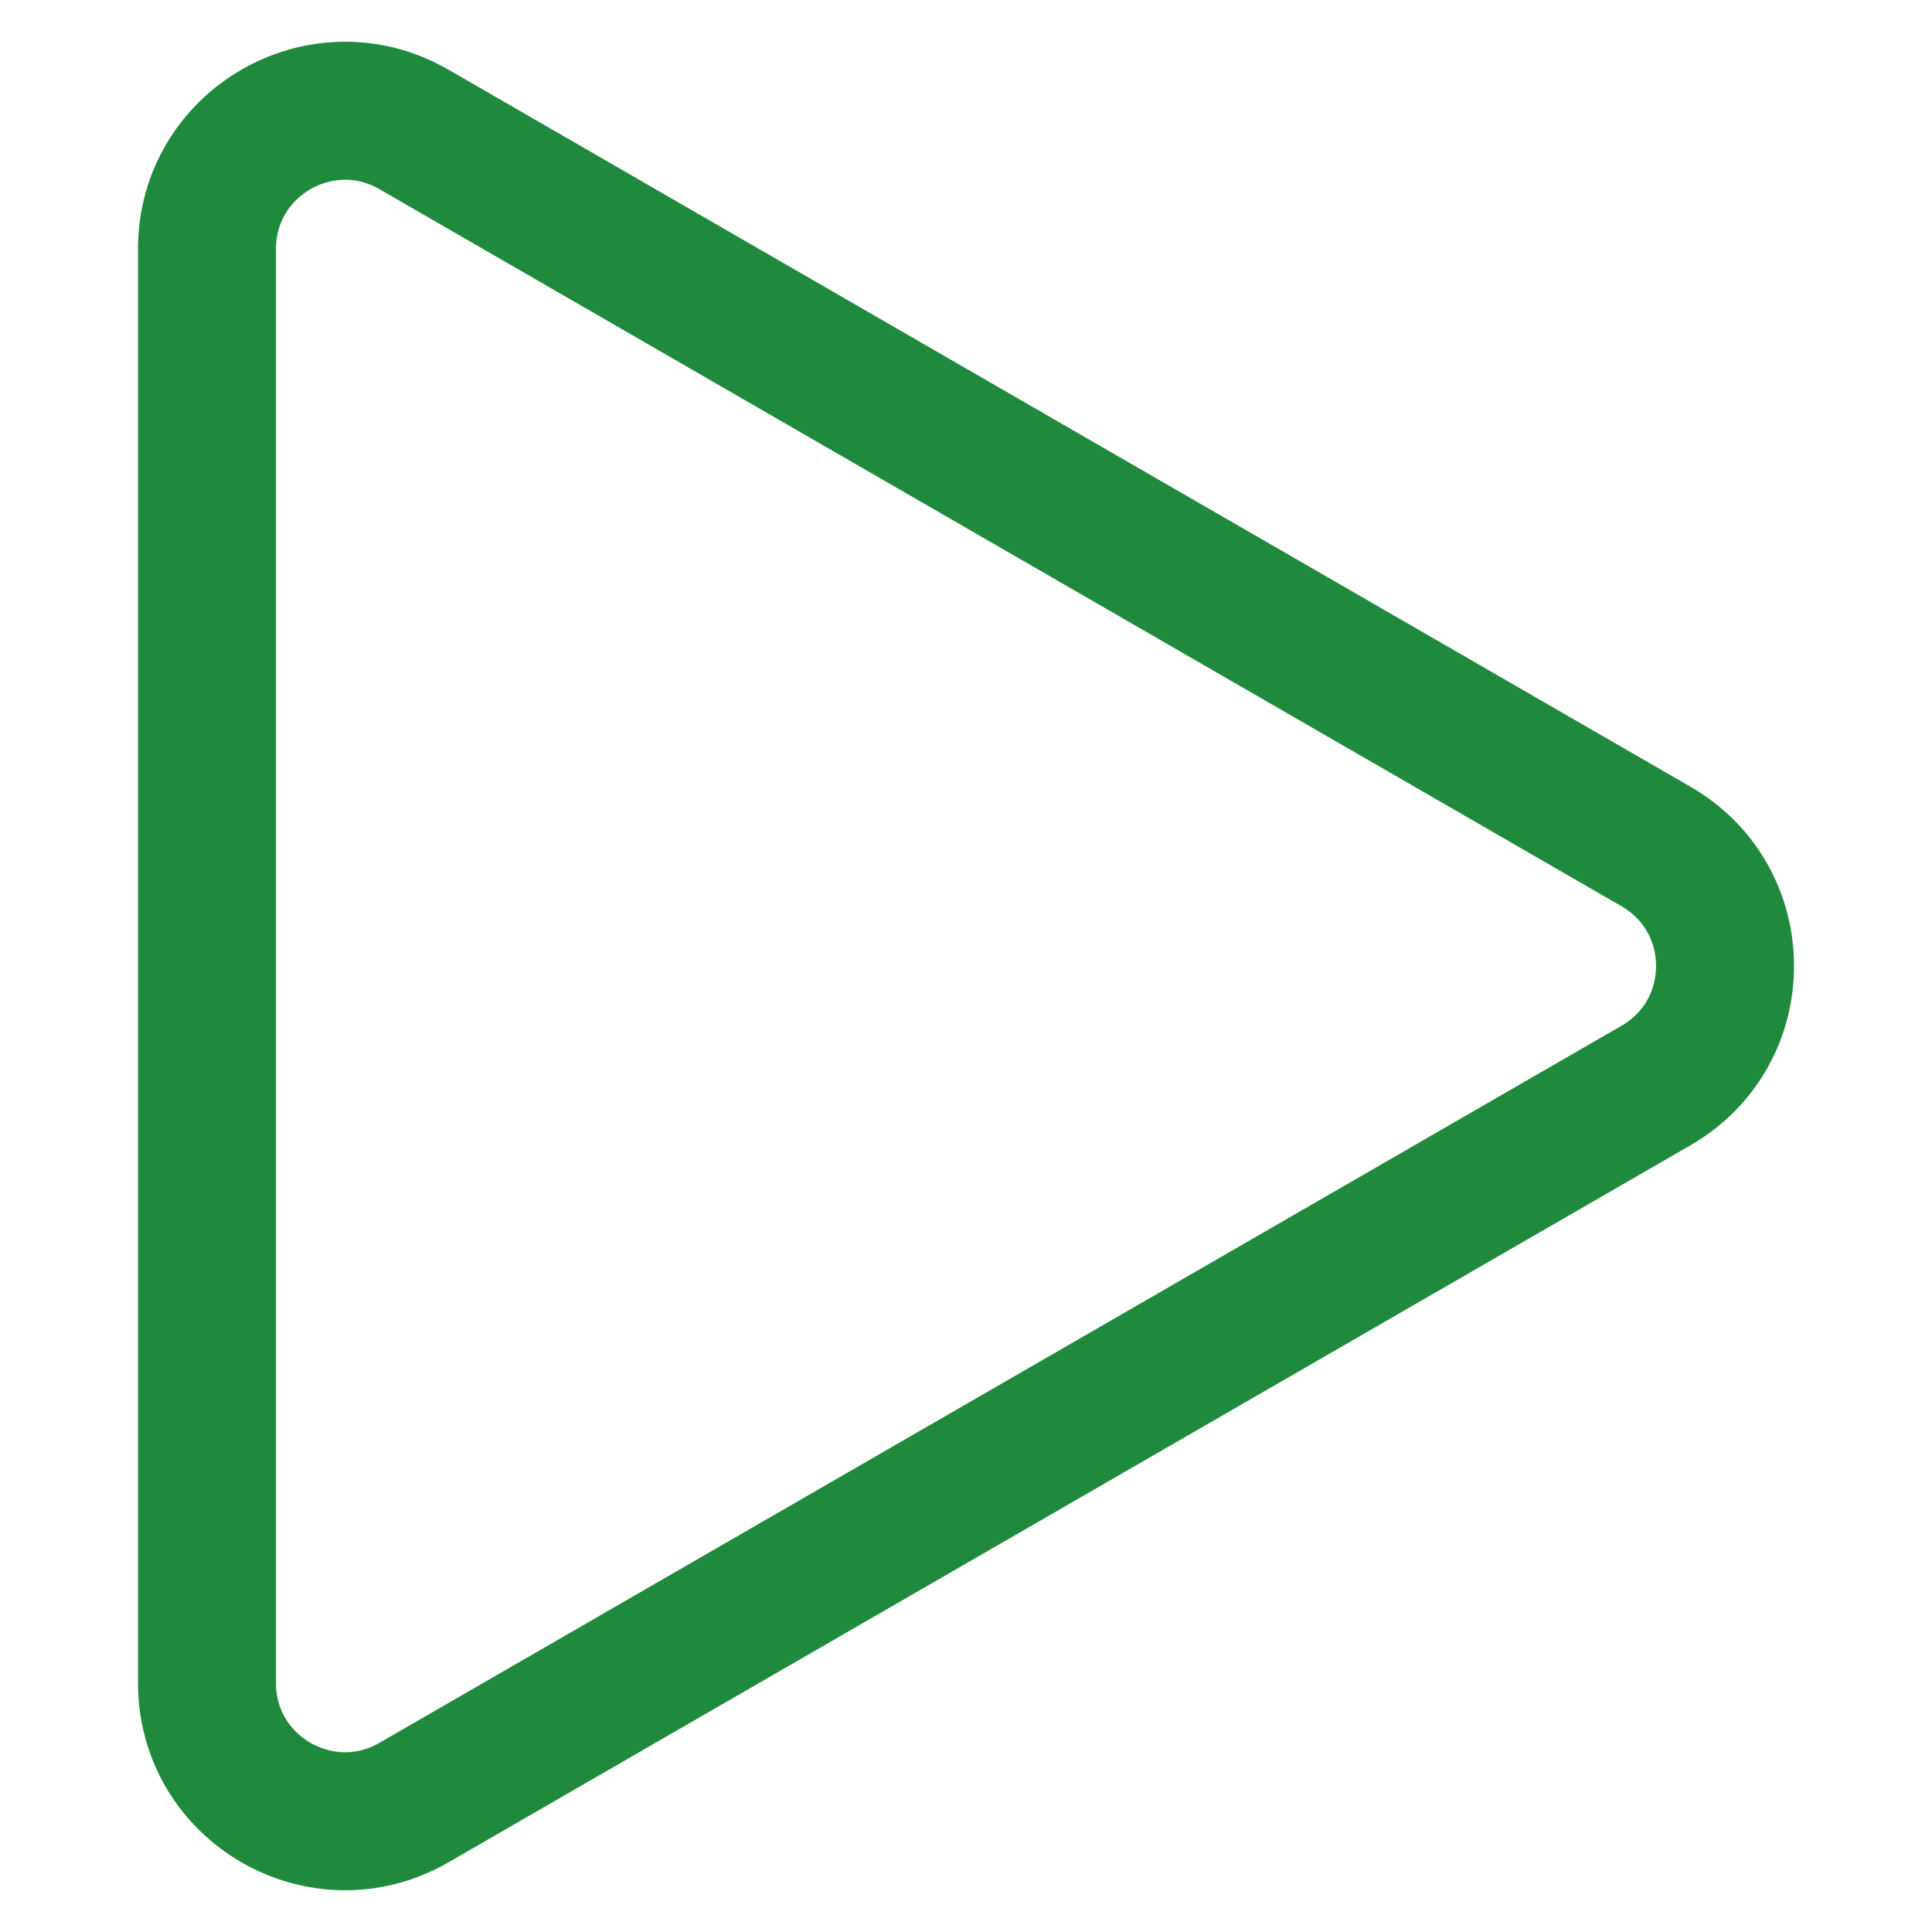
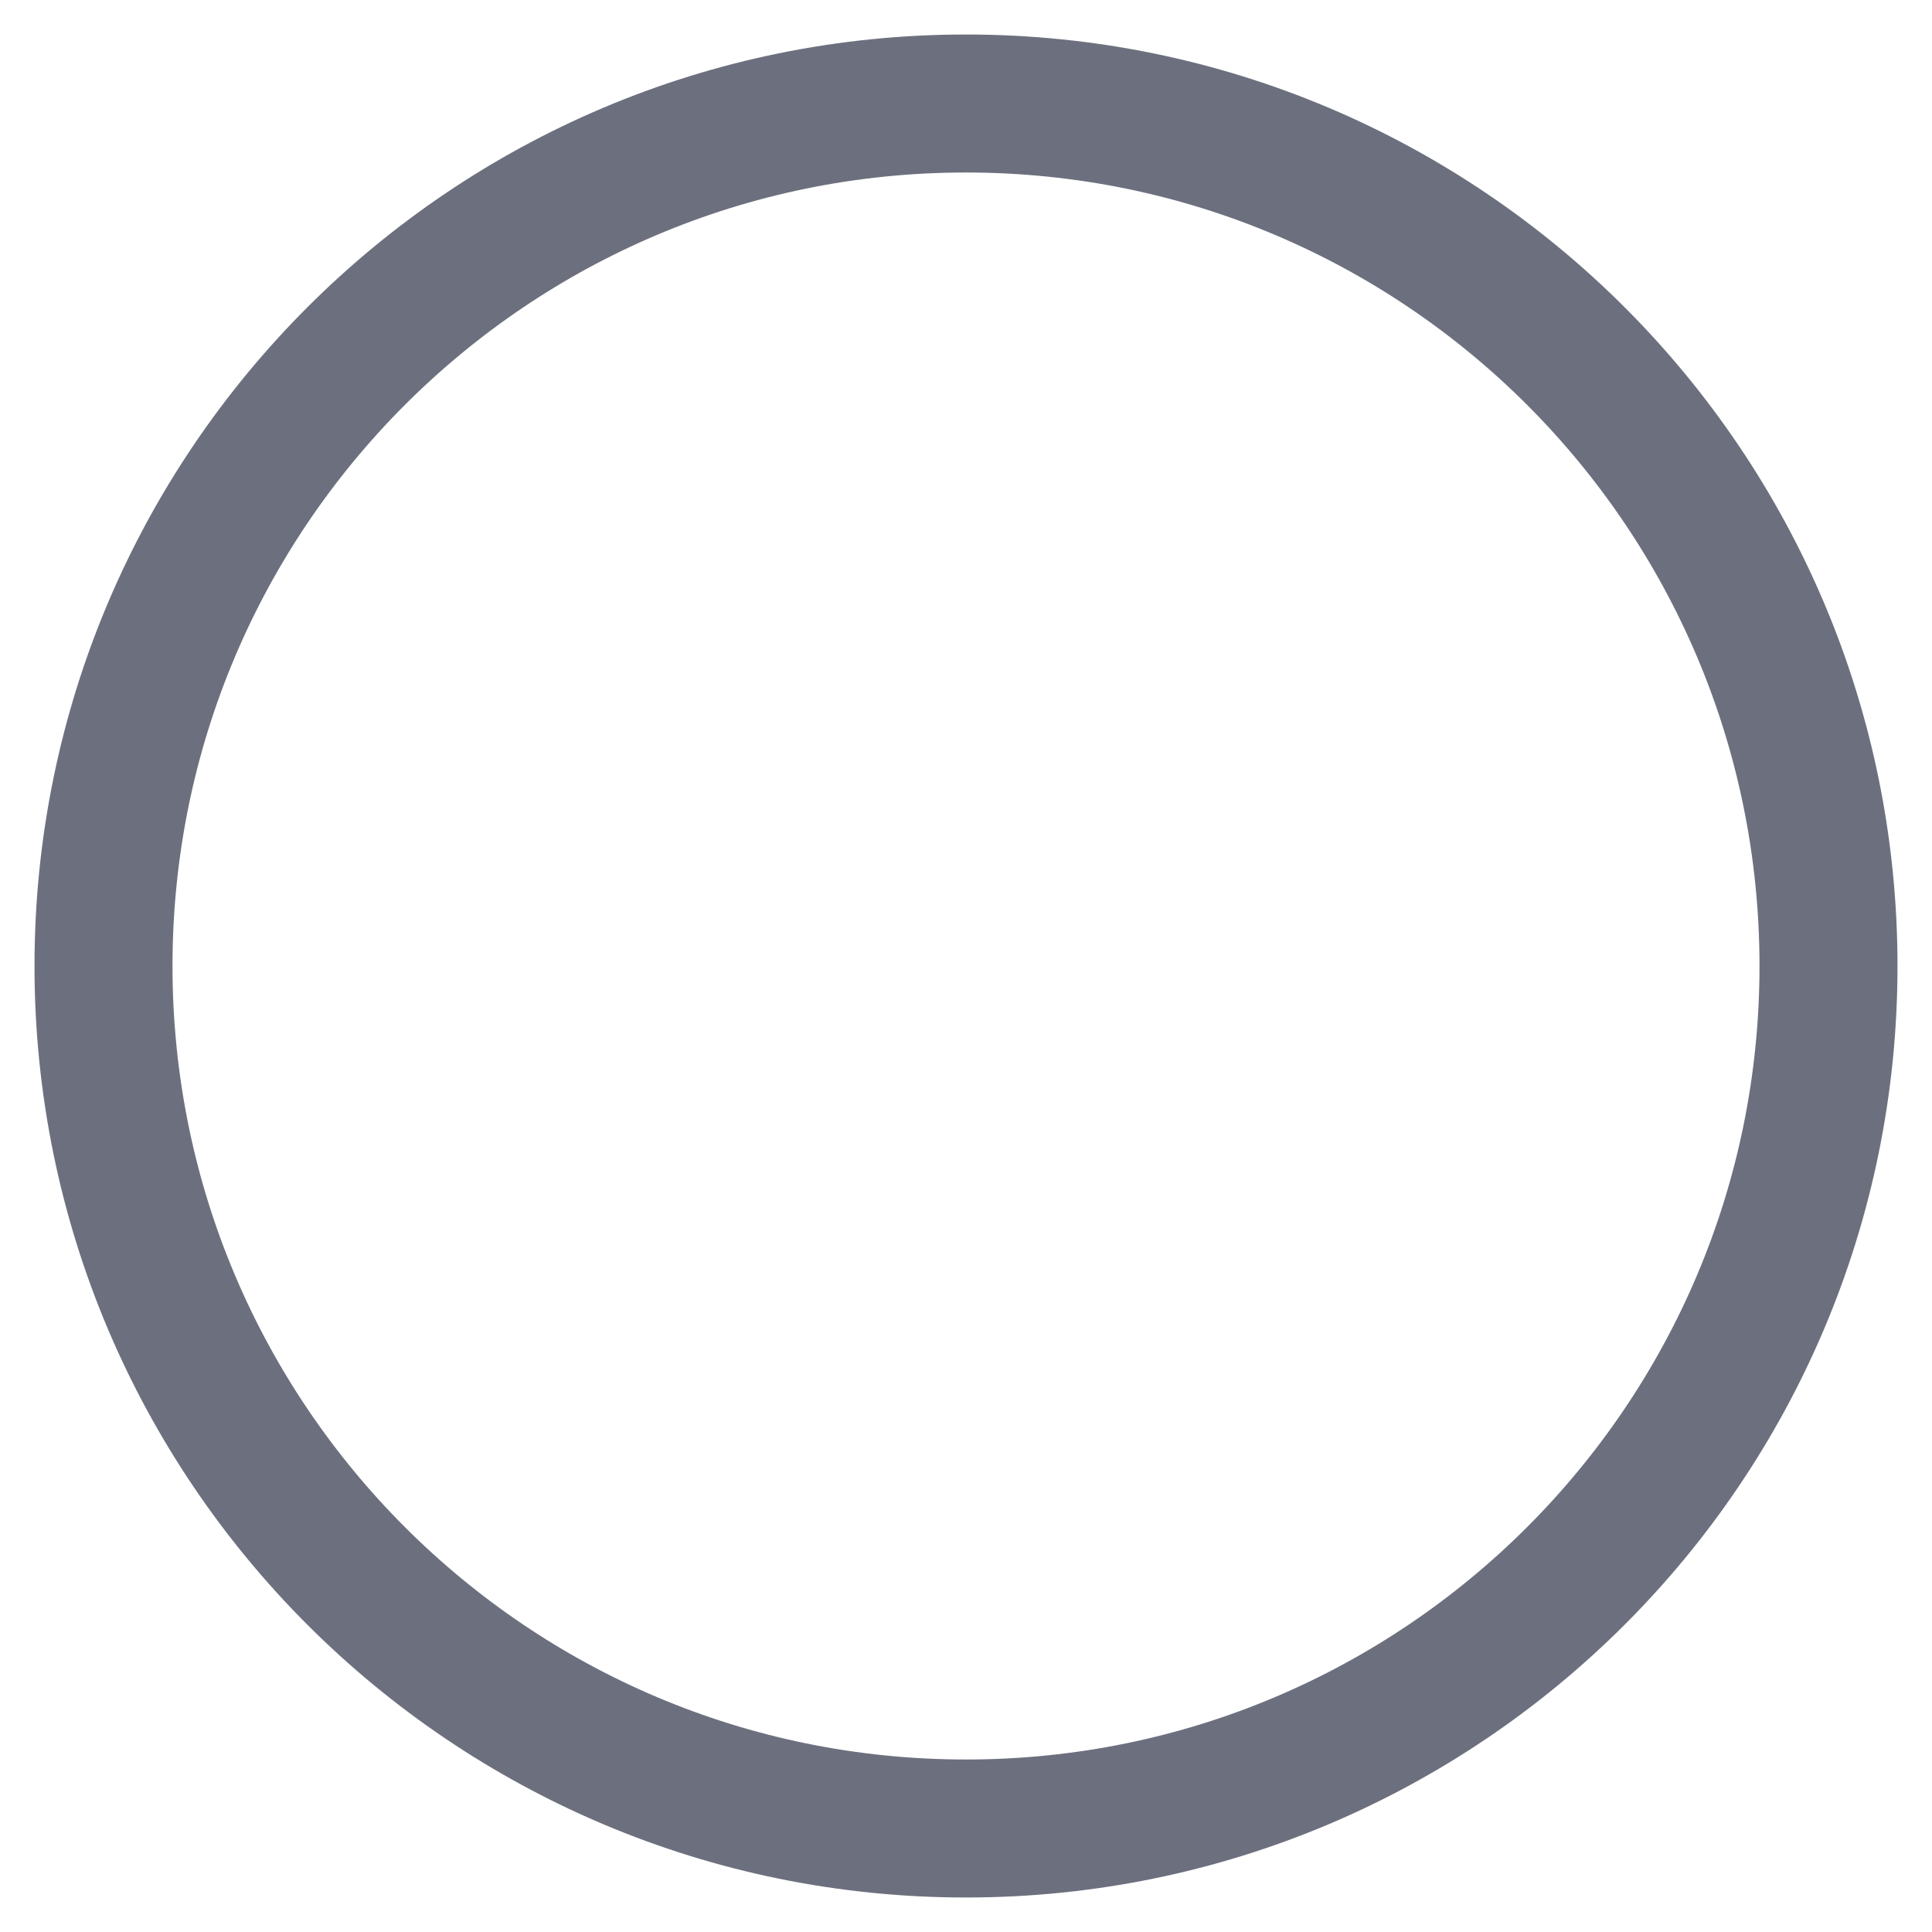
<svg xmlns="http://www.w3.org/2000/svg" width="14" height="14" viewBox="0 0 14 14" fill="none">
-   <path d="M12 6.134C12.667 6.519 12.667 7.481 12 7.866L3 13.062C2.333 13.447 1.5 12.966 1.5 12.196L1.5 1.804C1.5 1.034 2.333 0.553 3 0.938L12 6.134Z" stroke="#208A3C" />
+   <path d="M13.25 7C13.25 10.452 10.452 13.25 7 13.25C3.548 13.25 0.75 10.452 0.75 7C0.75 3.548 3.548 0.75 7 0.75C10.452 0.75 13.25 3.548 13.25 7Z" stroke="#6C707E" stroke-width="1" />
</svg>
